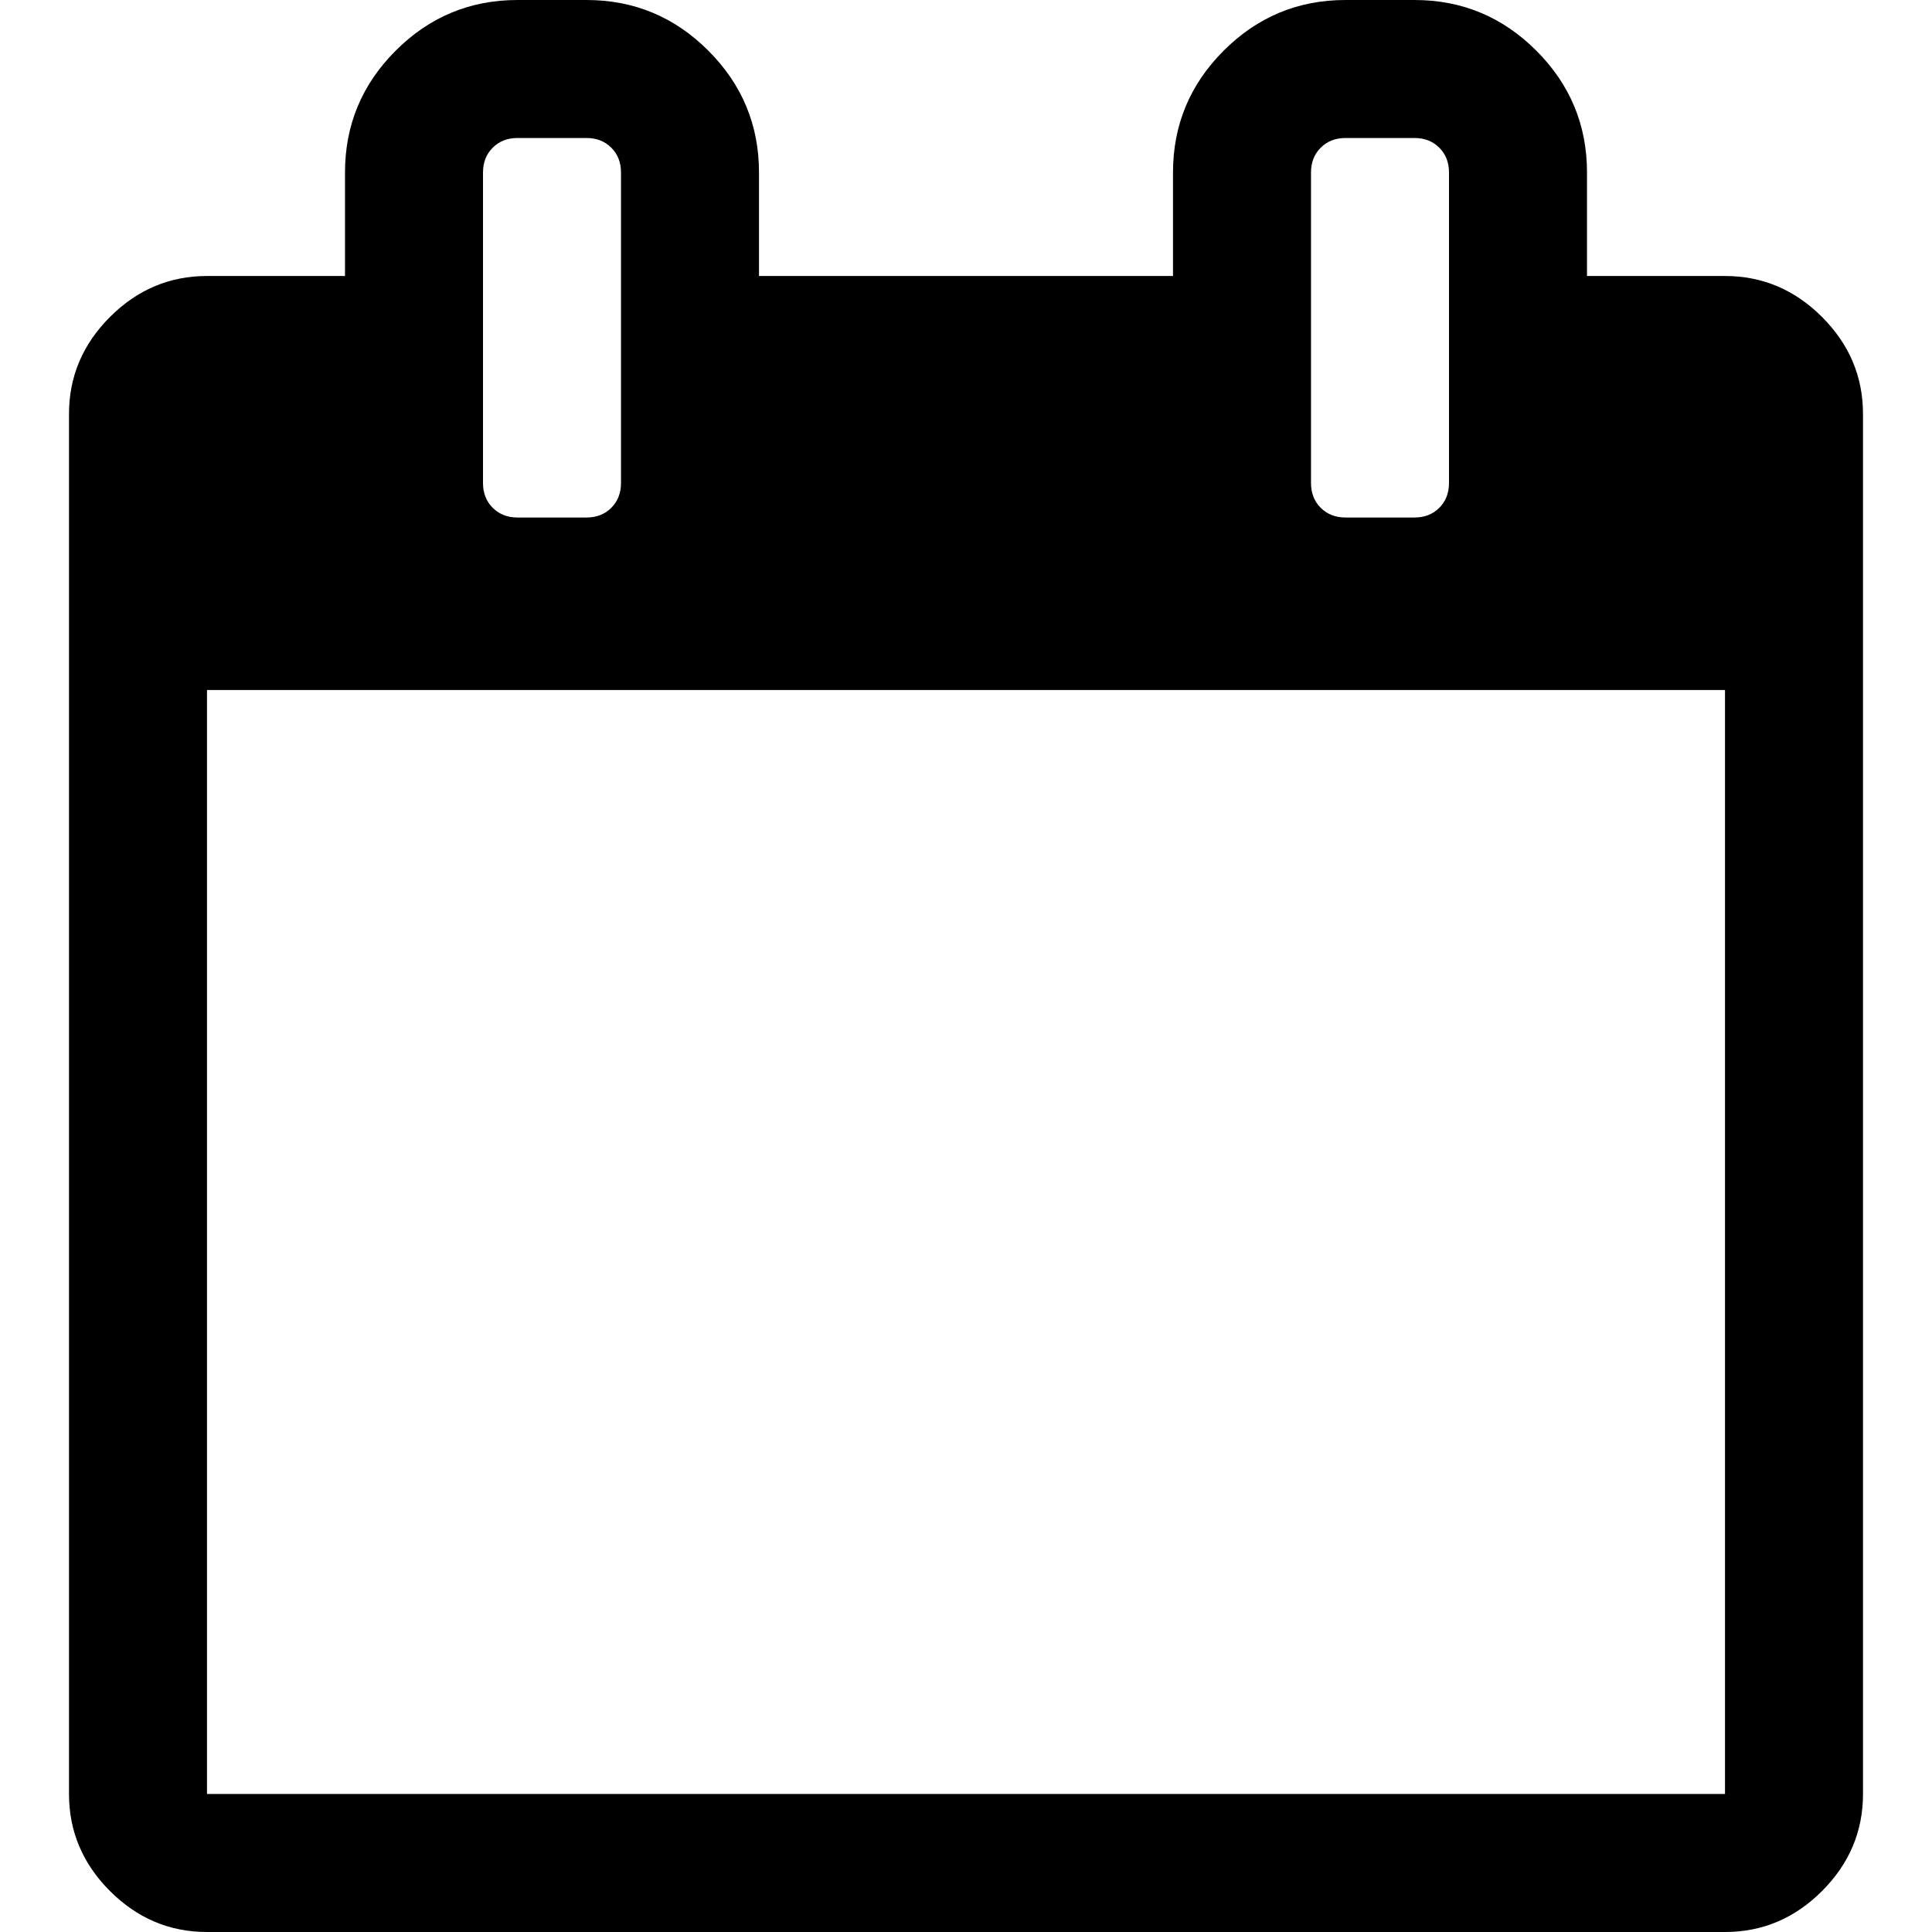
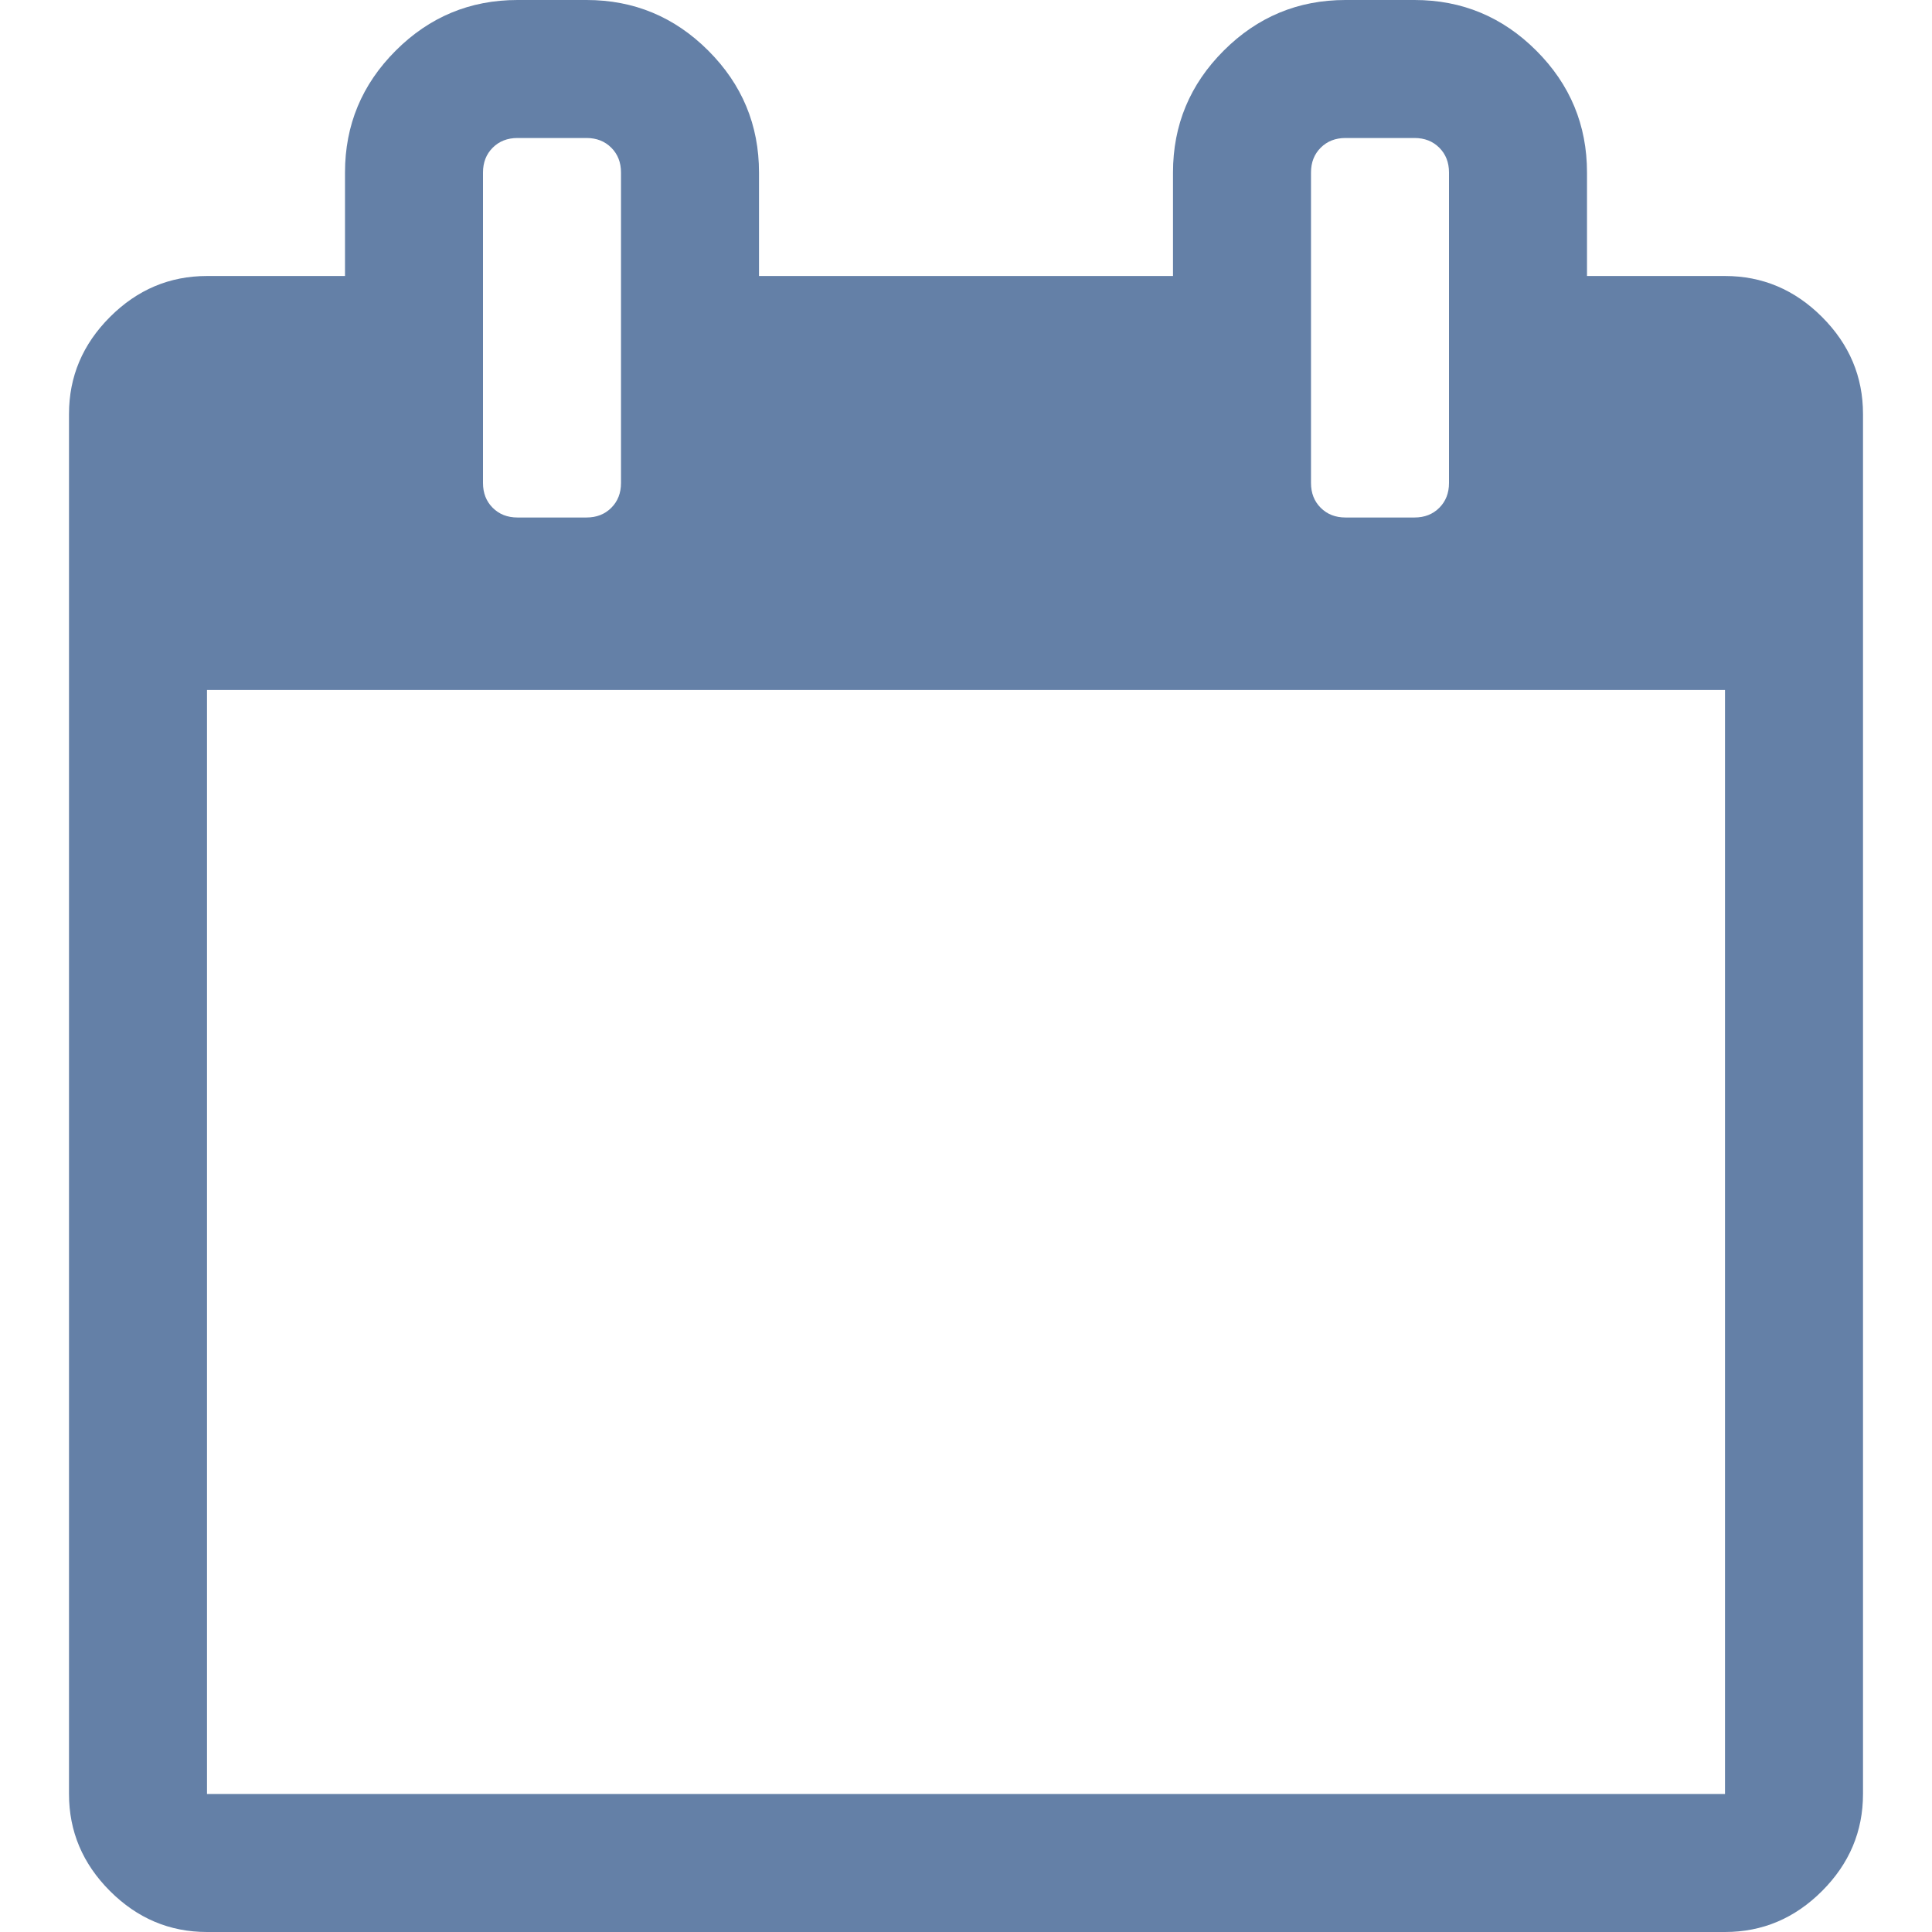
- <svg xmlns="http://www.w3.org/2000/svg" width="1792" height="1792" viewBox="0 0 1792 1792">
+ <svg xmlns="http://www.w3.org/2000/svg" width="1792" height="1792" viewBox="0 0 1792 1792" fill="rgb(100,128,167)">
  <path d="M192 1664h1408v-1024h-1408v1024zm384-1216v-288q0-14-9-23t-23-9h-64q-14 0-23 9t-9 23v288q0 14 9 23t23 9h64q14 0 23-9t9-23zm768 0v-288q0-14-9-23t-23-9h-64q-14 0-23 9t-9 23v288q0 14 9 23t23 9h64q14 0 23-9t9-23zm384-64v1280q0 52-38 90t-90 38h-1408q-52 0-90-38t-38-90v-1280q0-52 38-90t90-38h128v-96q0-66 47-113t113-47h64q66 0 113 47t47 113v96h384v-96q0-66 47-113t113-47h64q66 0 113 47t47 113v96h128q52 0 90 38t38 90z" />
</svg>
